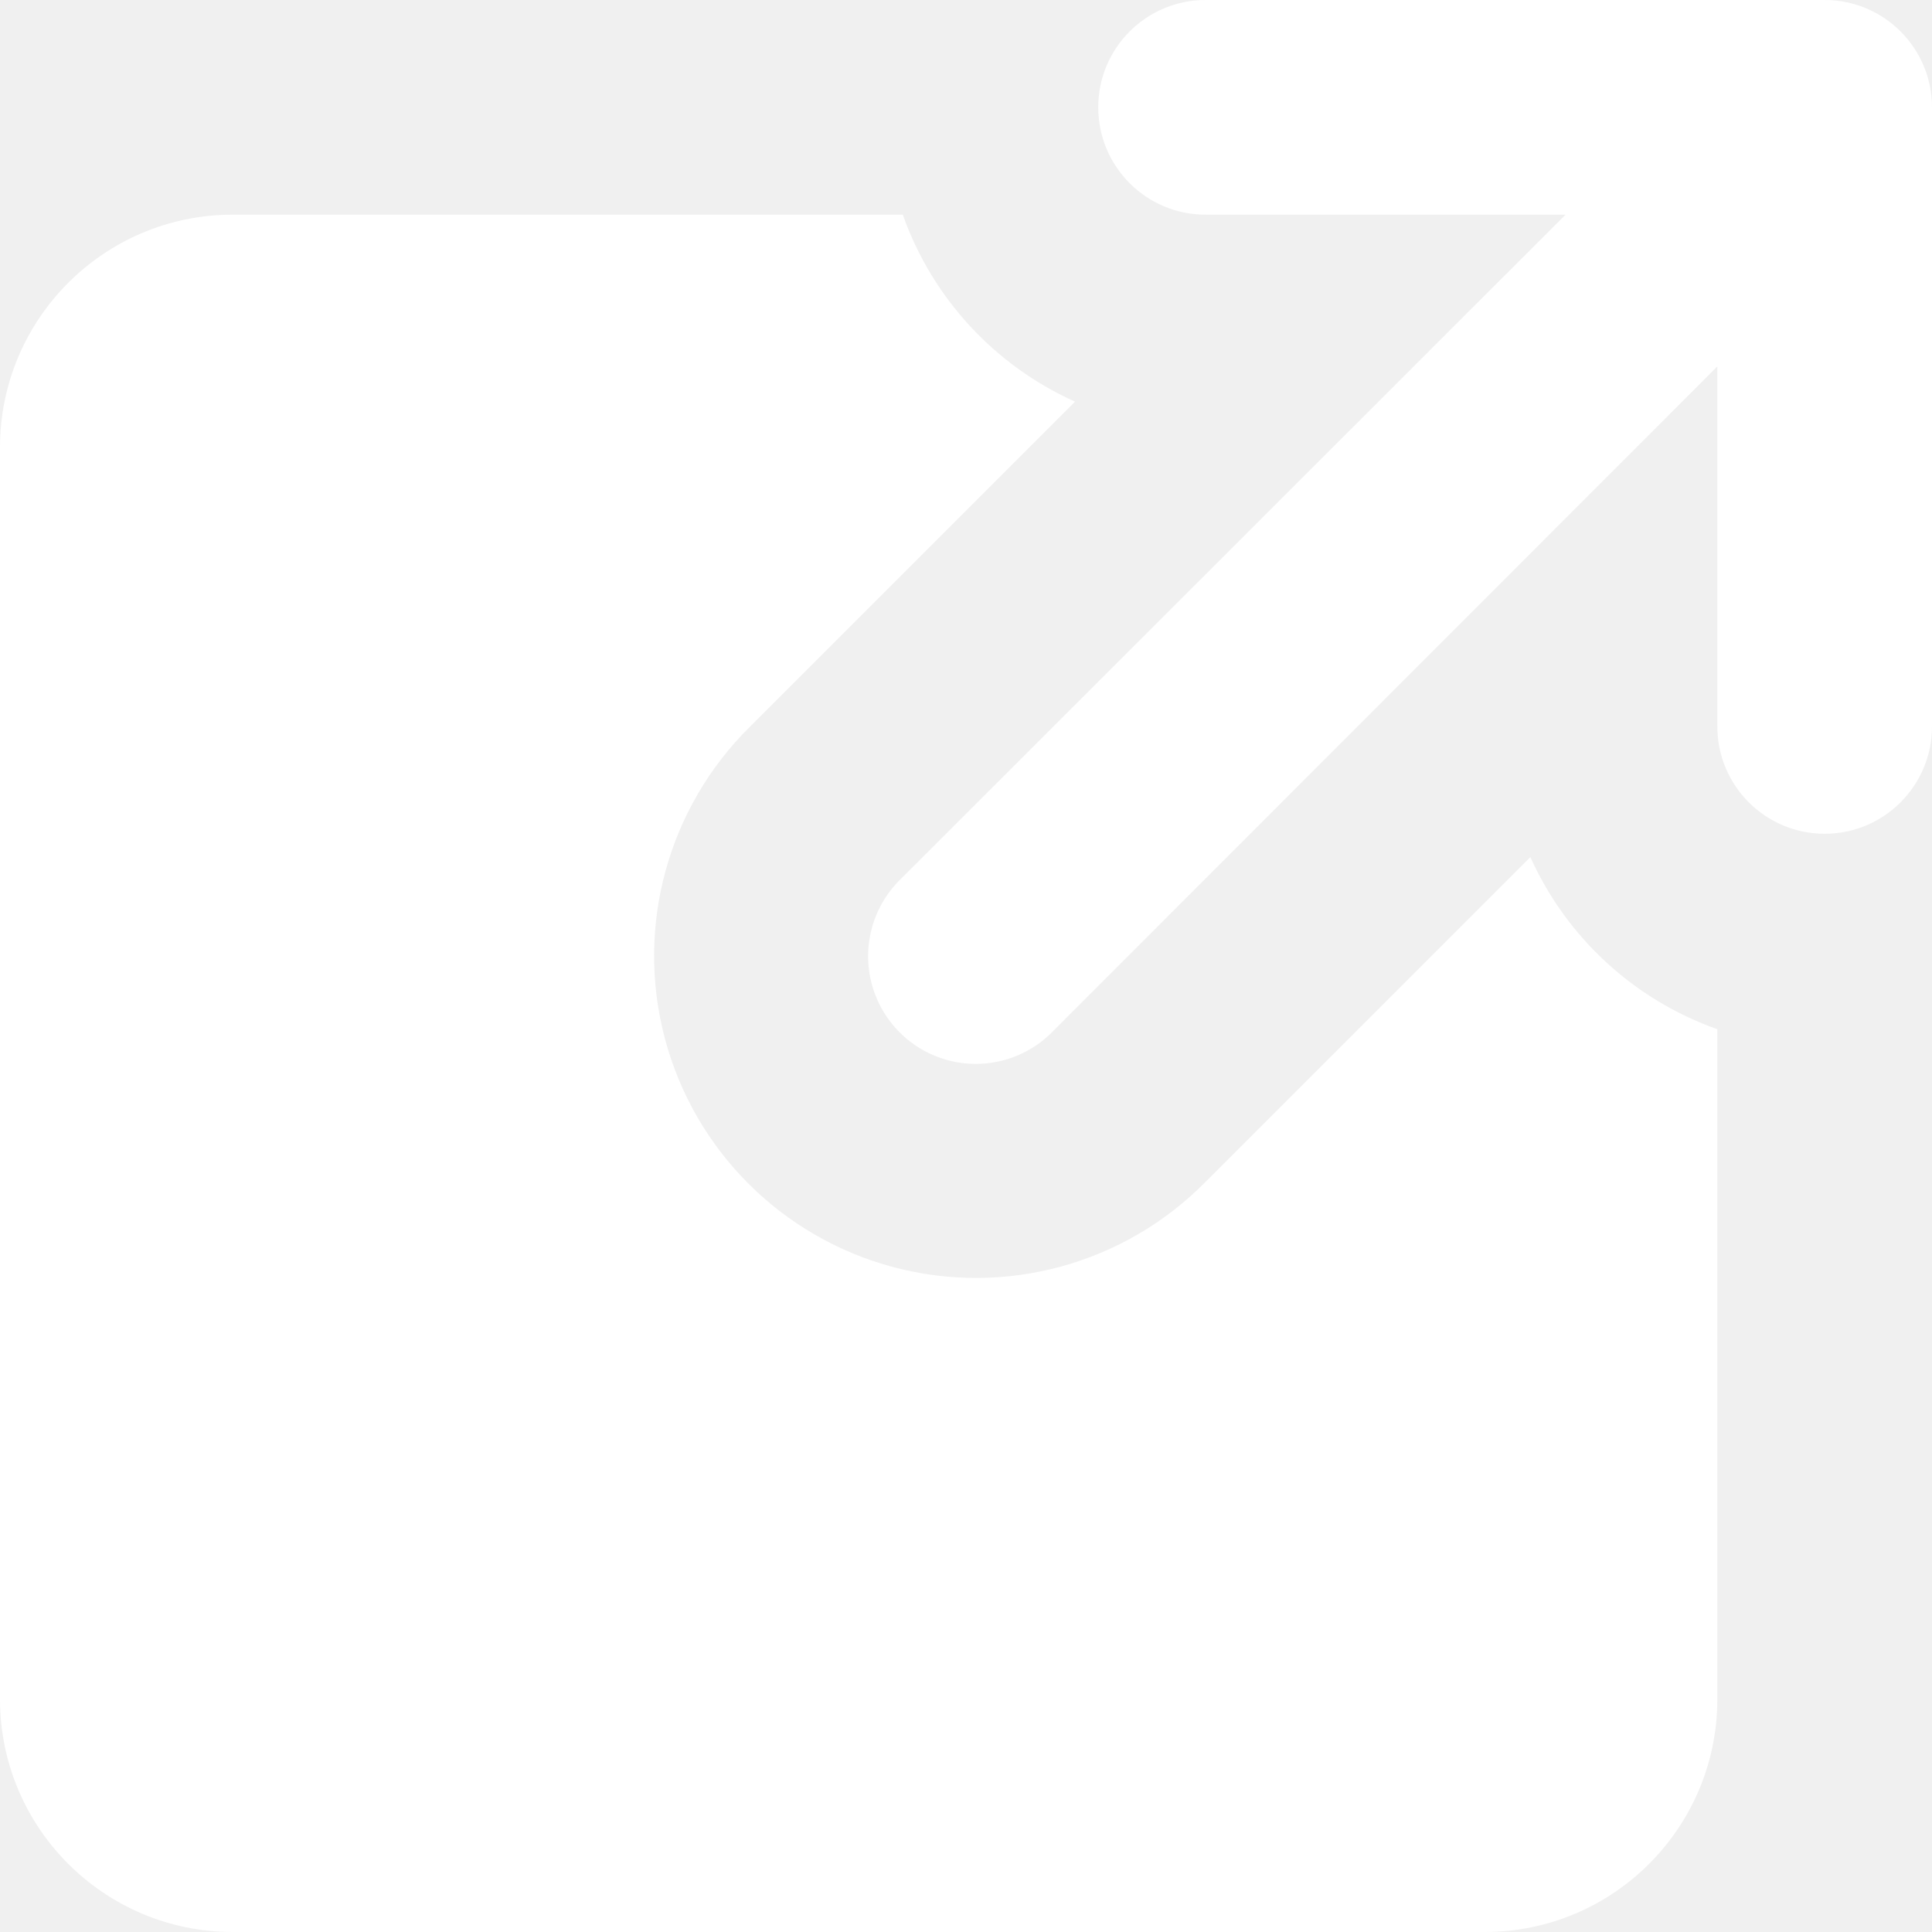
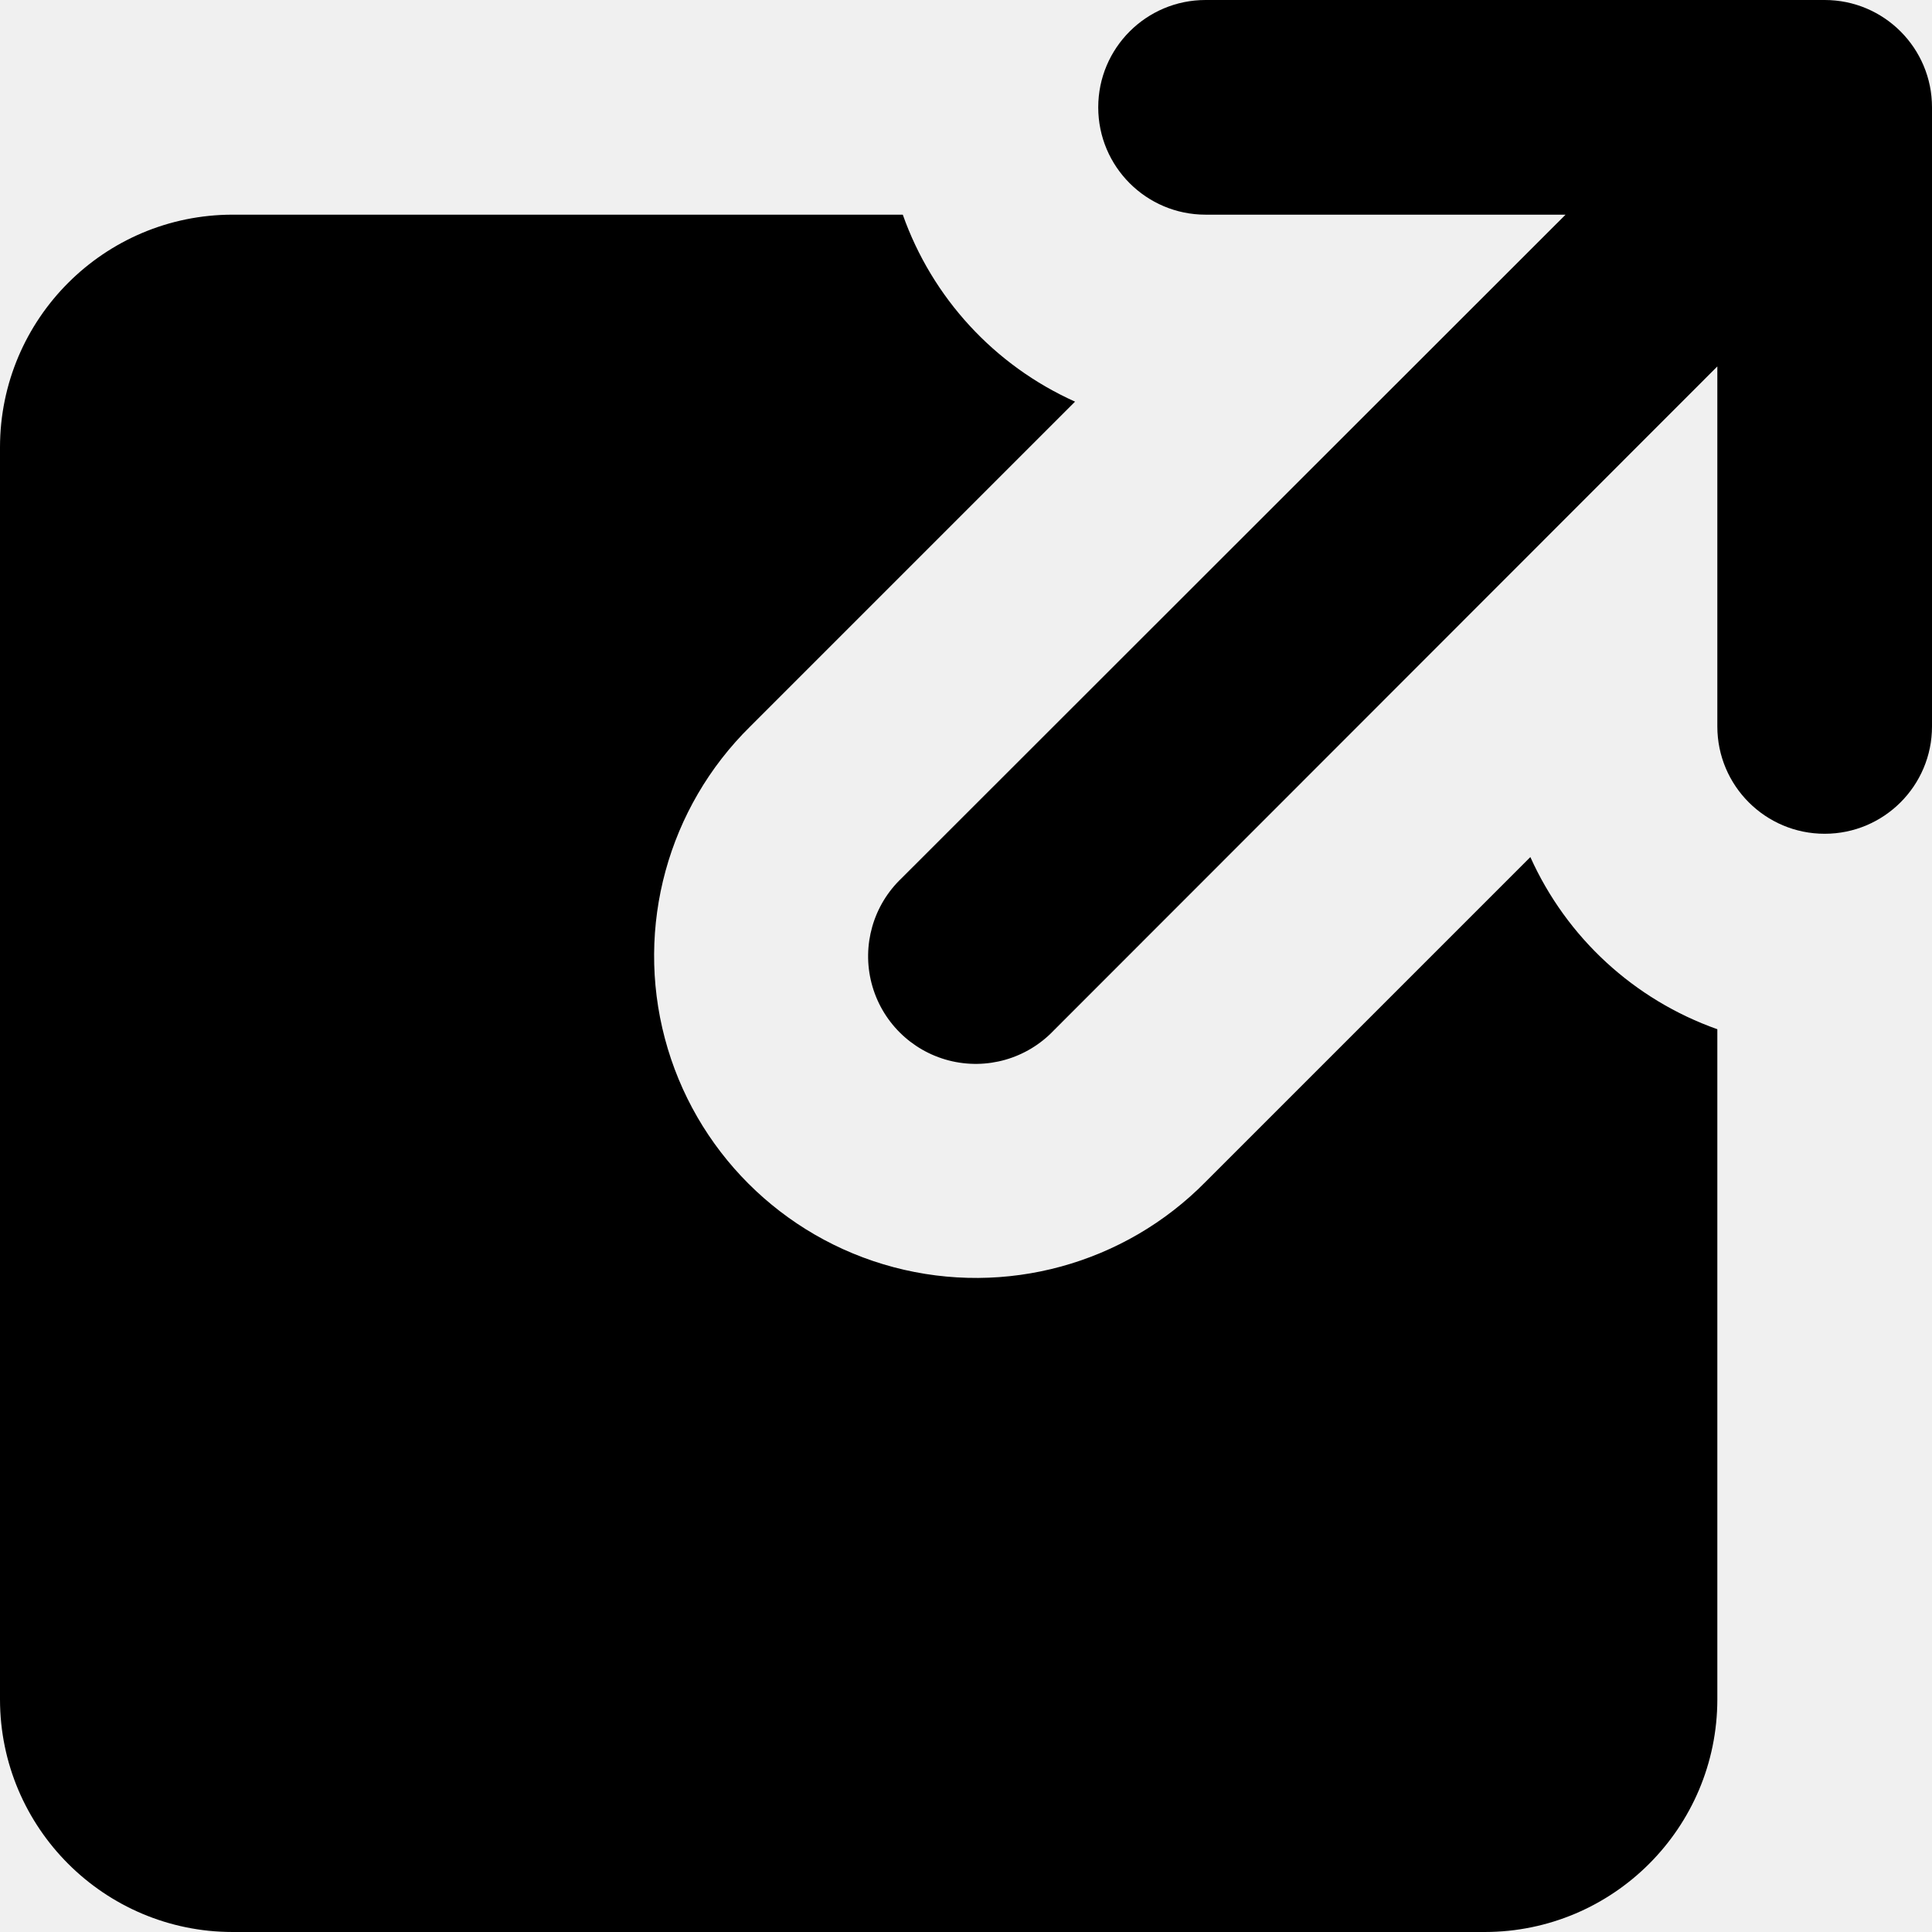
- <svg xmlns="http://www.w3.org/2000/svg" aria-hidden="true" fill="white" viewBox="0 0 18 18">
+ <svg xmlns="http://www.w3.org/2000/svg" aria-hidden="true" fill="black" viewBox="0 0 18 18">
  <path d="M17 0h-5.768a1 1 0 1 0 0 2h3.354L8.4 8.182A1.003 1.003 0 1 0 9.818 9.6L16 3.414v3.354a1 1 0 0 0 2 0V1a1 1 0 0 0-1-1Z" />
  <path d="m14.258 7.985-3.025 3.025A3 3 0 1 1 6.99 6.768l3.026-3.026A3.01 3.01 0 0 1 8.411 2H2.167A2.169 2.169 0 0 0 0 4.167v11.666A2.169 2.169 0 0 0 2.167 18h11.666A2.169 2.169 0 0 0 16 15.833V9.589a3.011 3.011 0 0 1-1.742-1.604Z" />
</svg>
